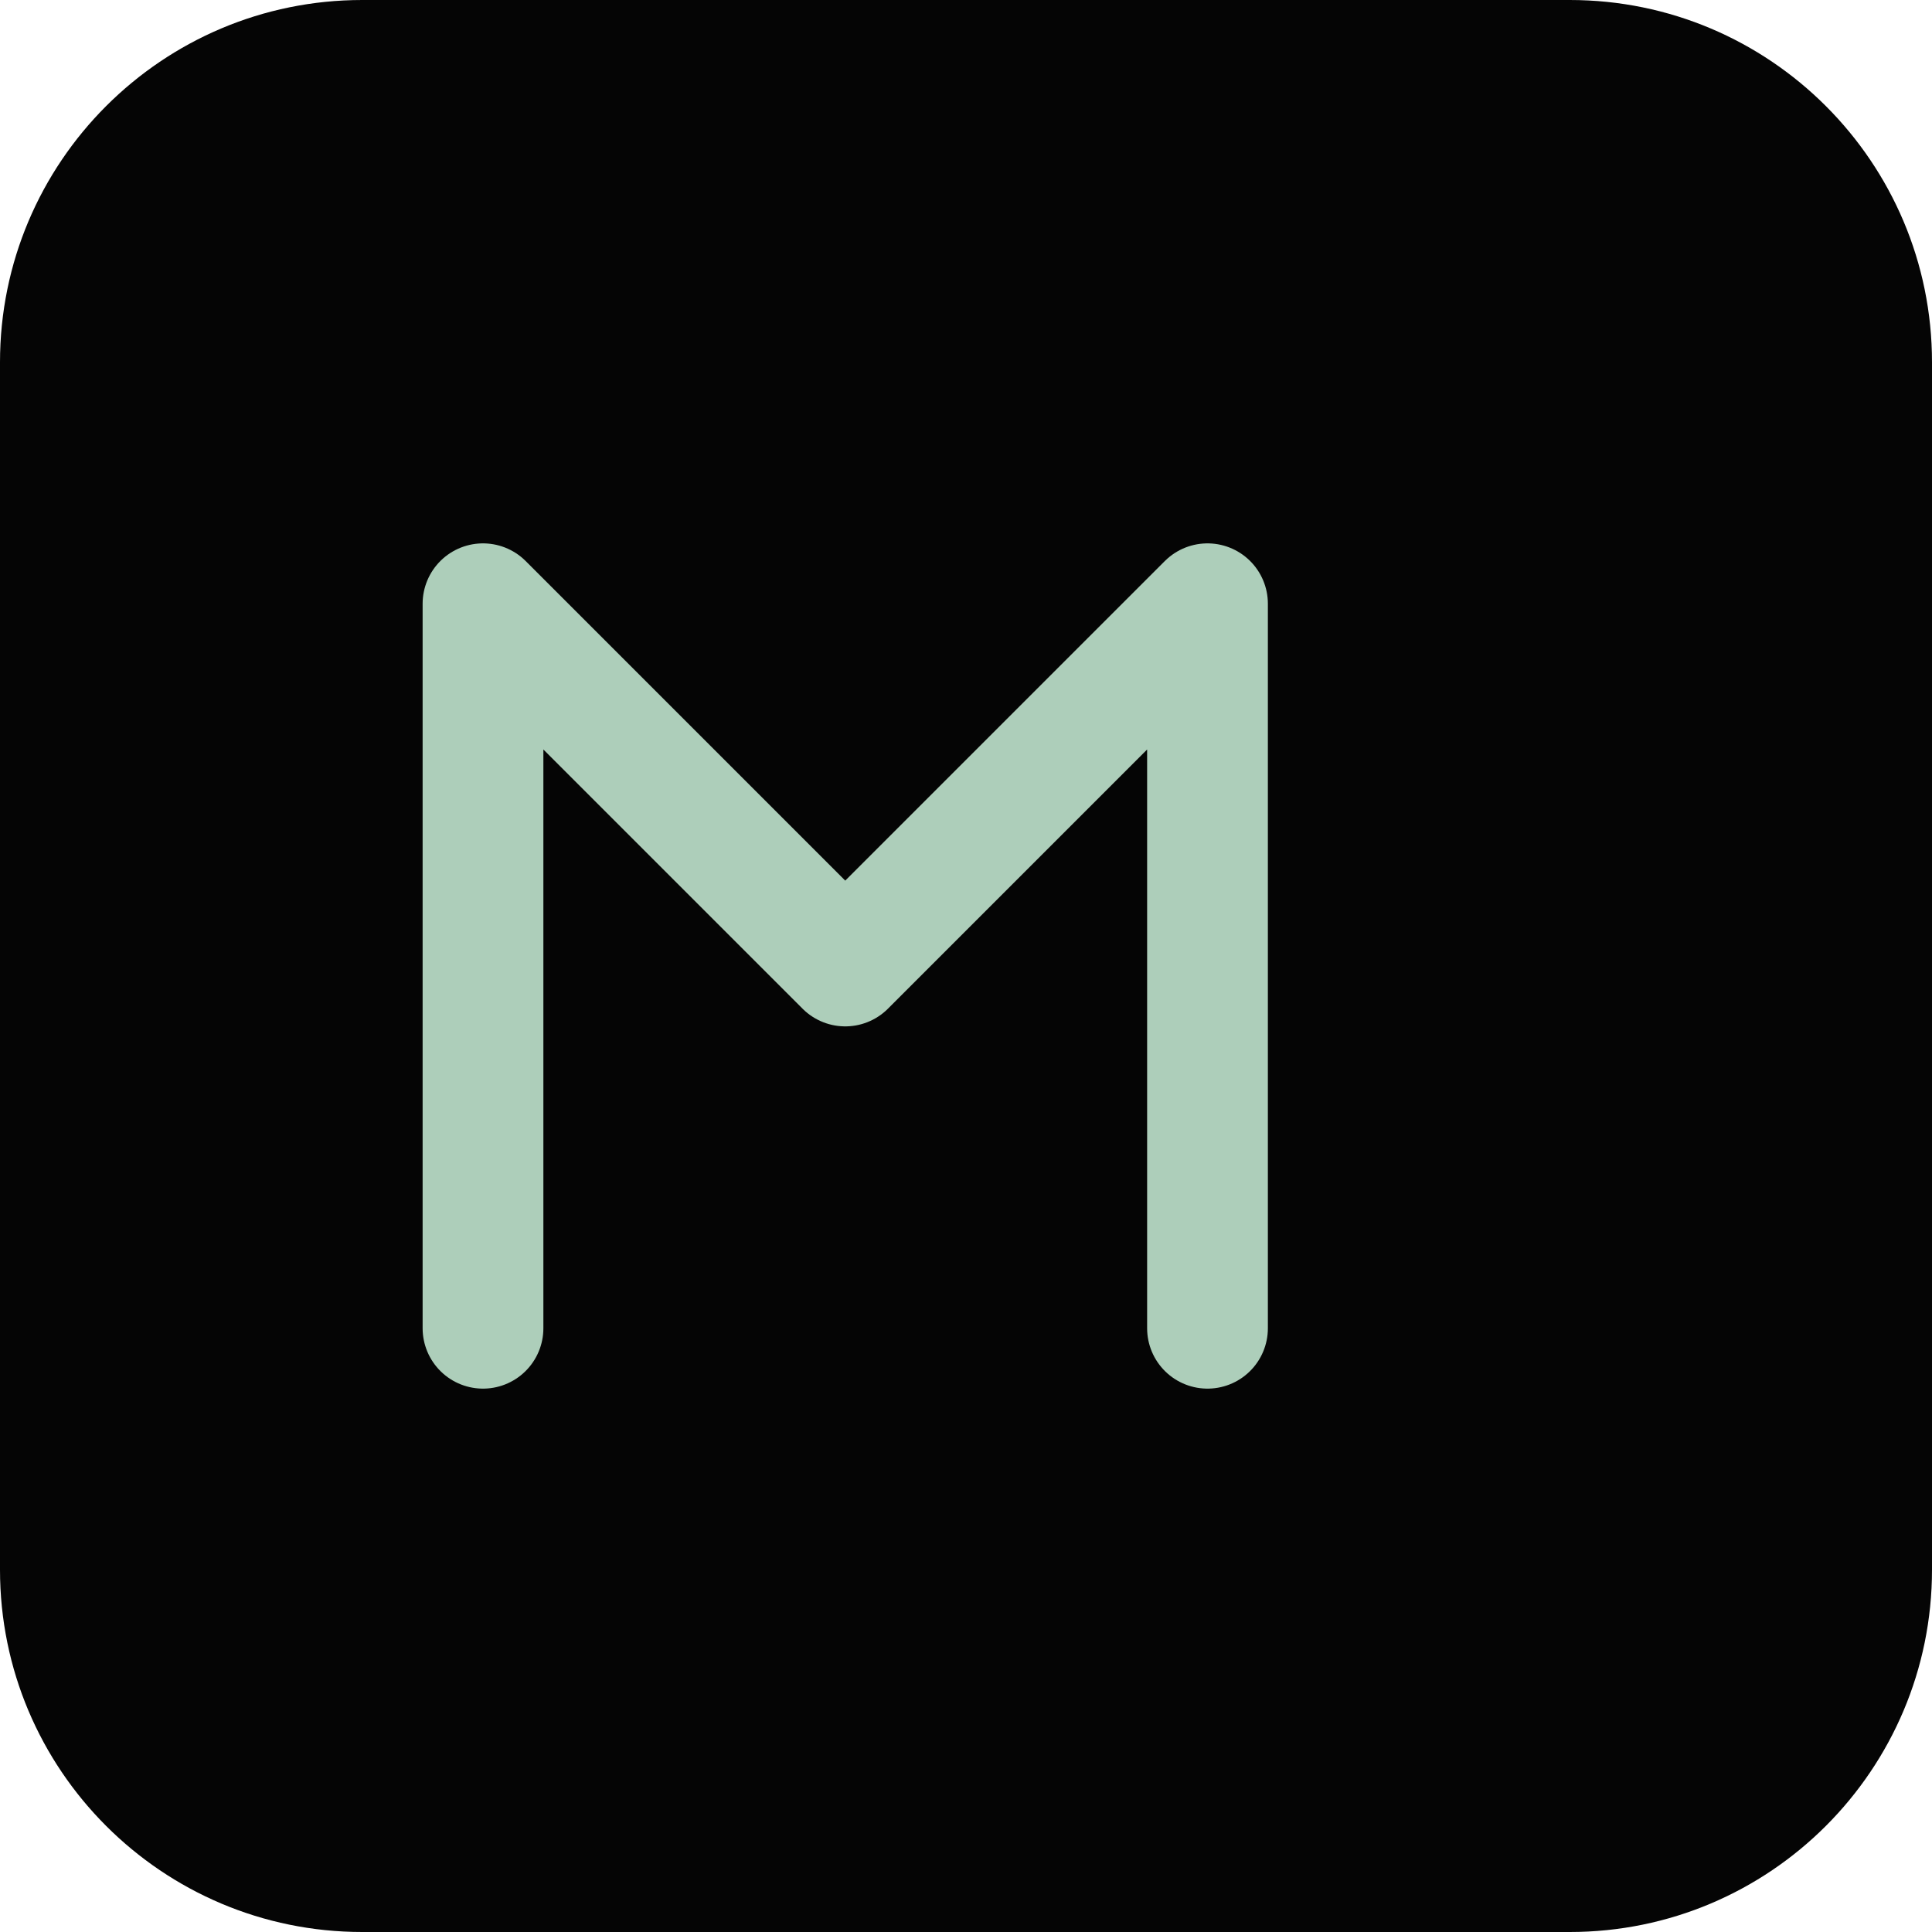
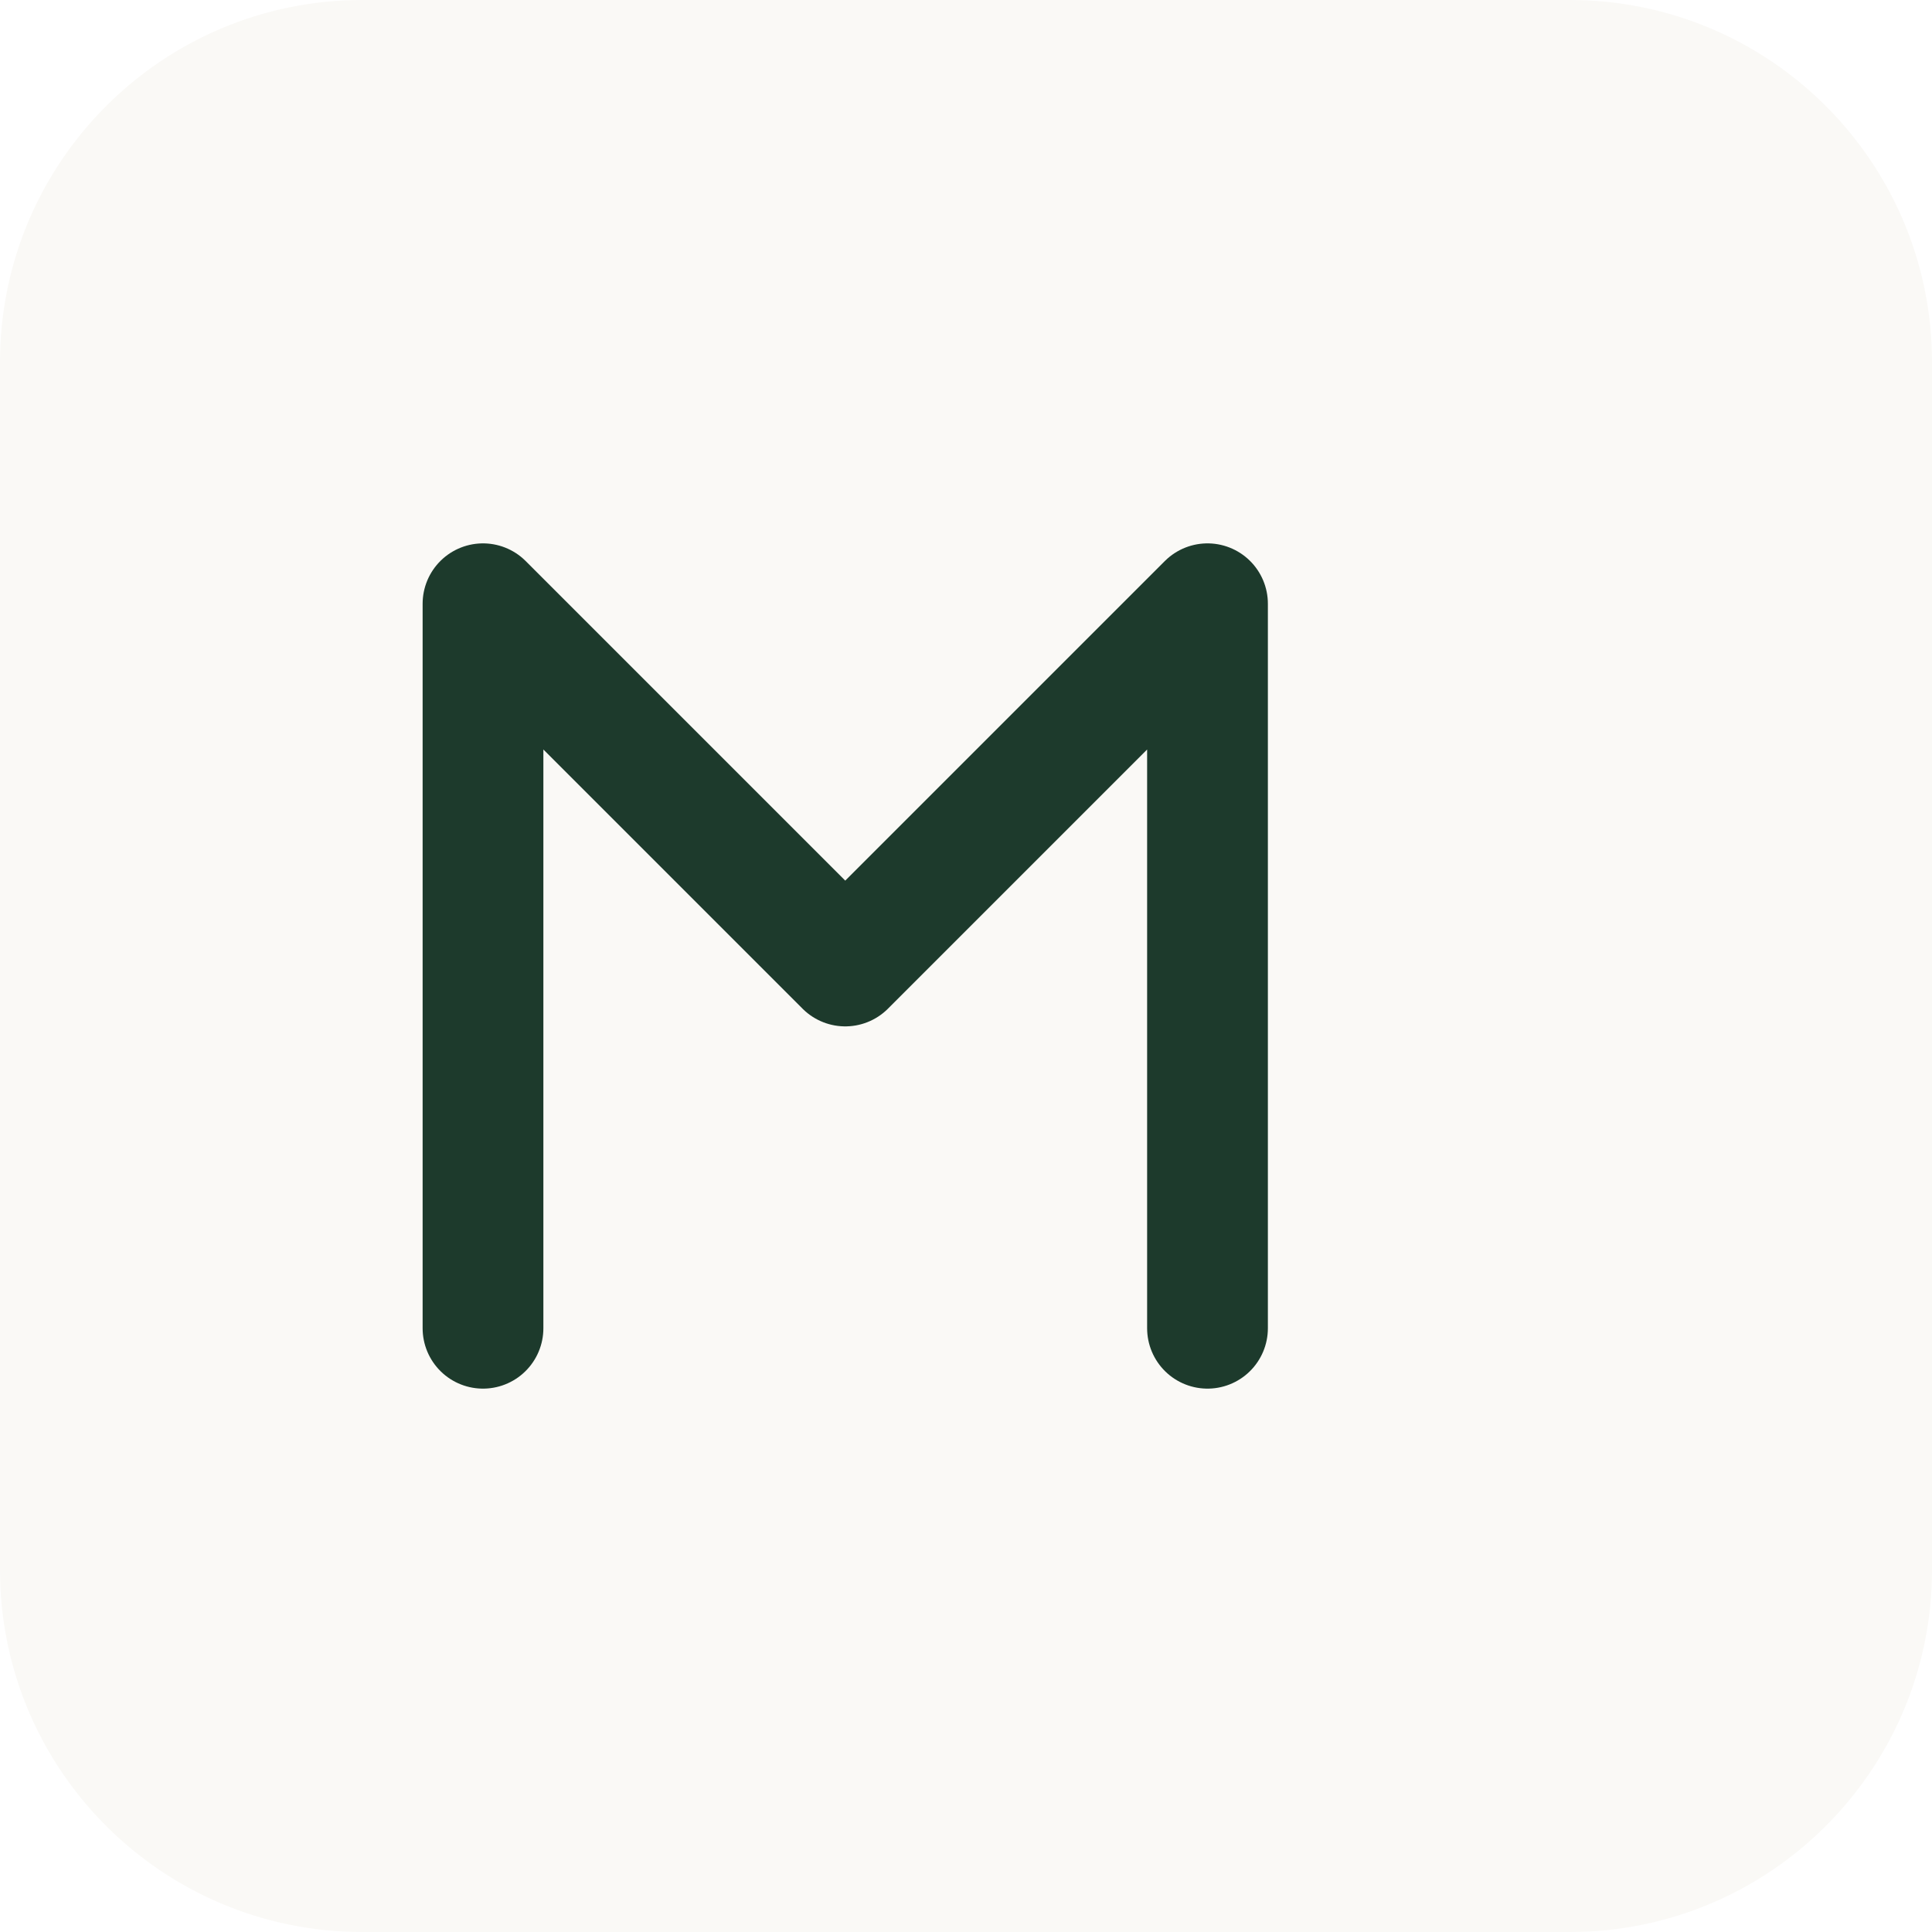
<svg xmlns="http://www.w3.org/2000/svg" viewBox="0 0 32 32" fill="none">
-   <rect width="32" height="32" rx="6" fill="#050505" />
-   <path d="M8 22V10l6 6 6-6v12" stroke="#adceba" stroke-width="2" stroke-linecap="round" stroke-linejoin="round" />
+   <rect width="32" height="32" rx="6" fill="#faf9f6" />
+   <path d="M8 22V10l6 6 6-6v12" stroke="#1d3a2c" stroke-width="2" stroke-linecap="round" stroke-linejoin="round" />
</svg>
